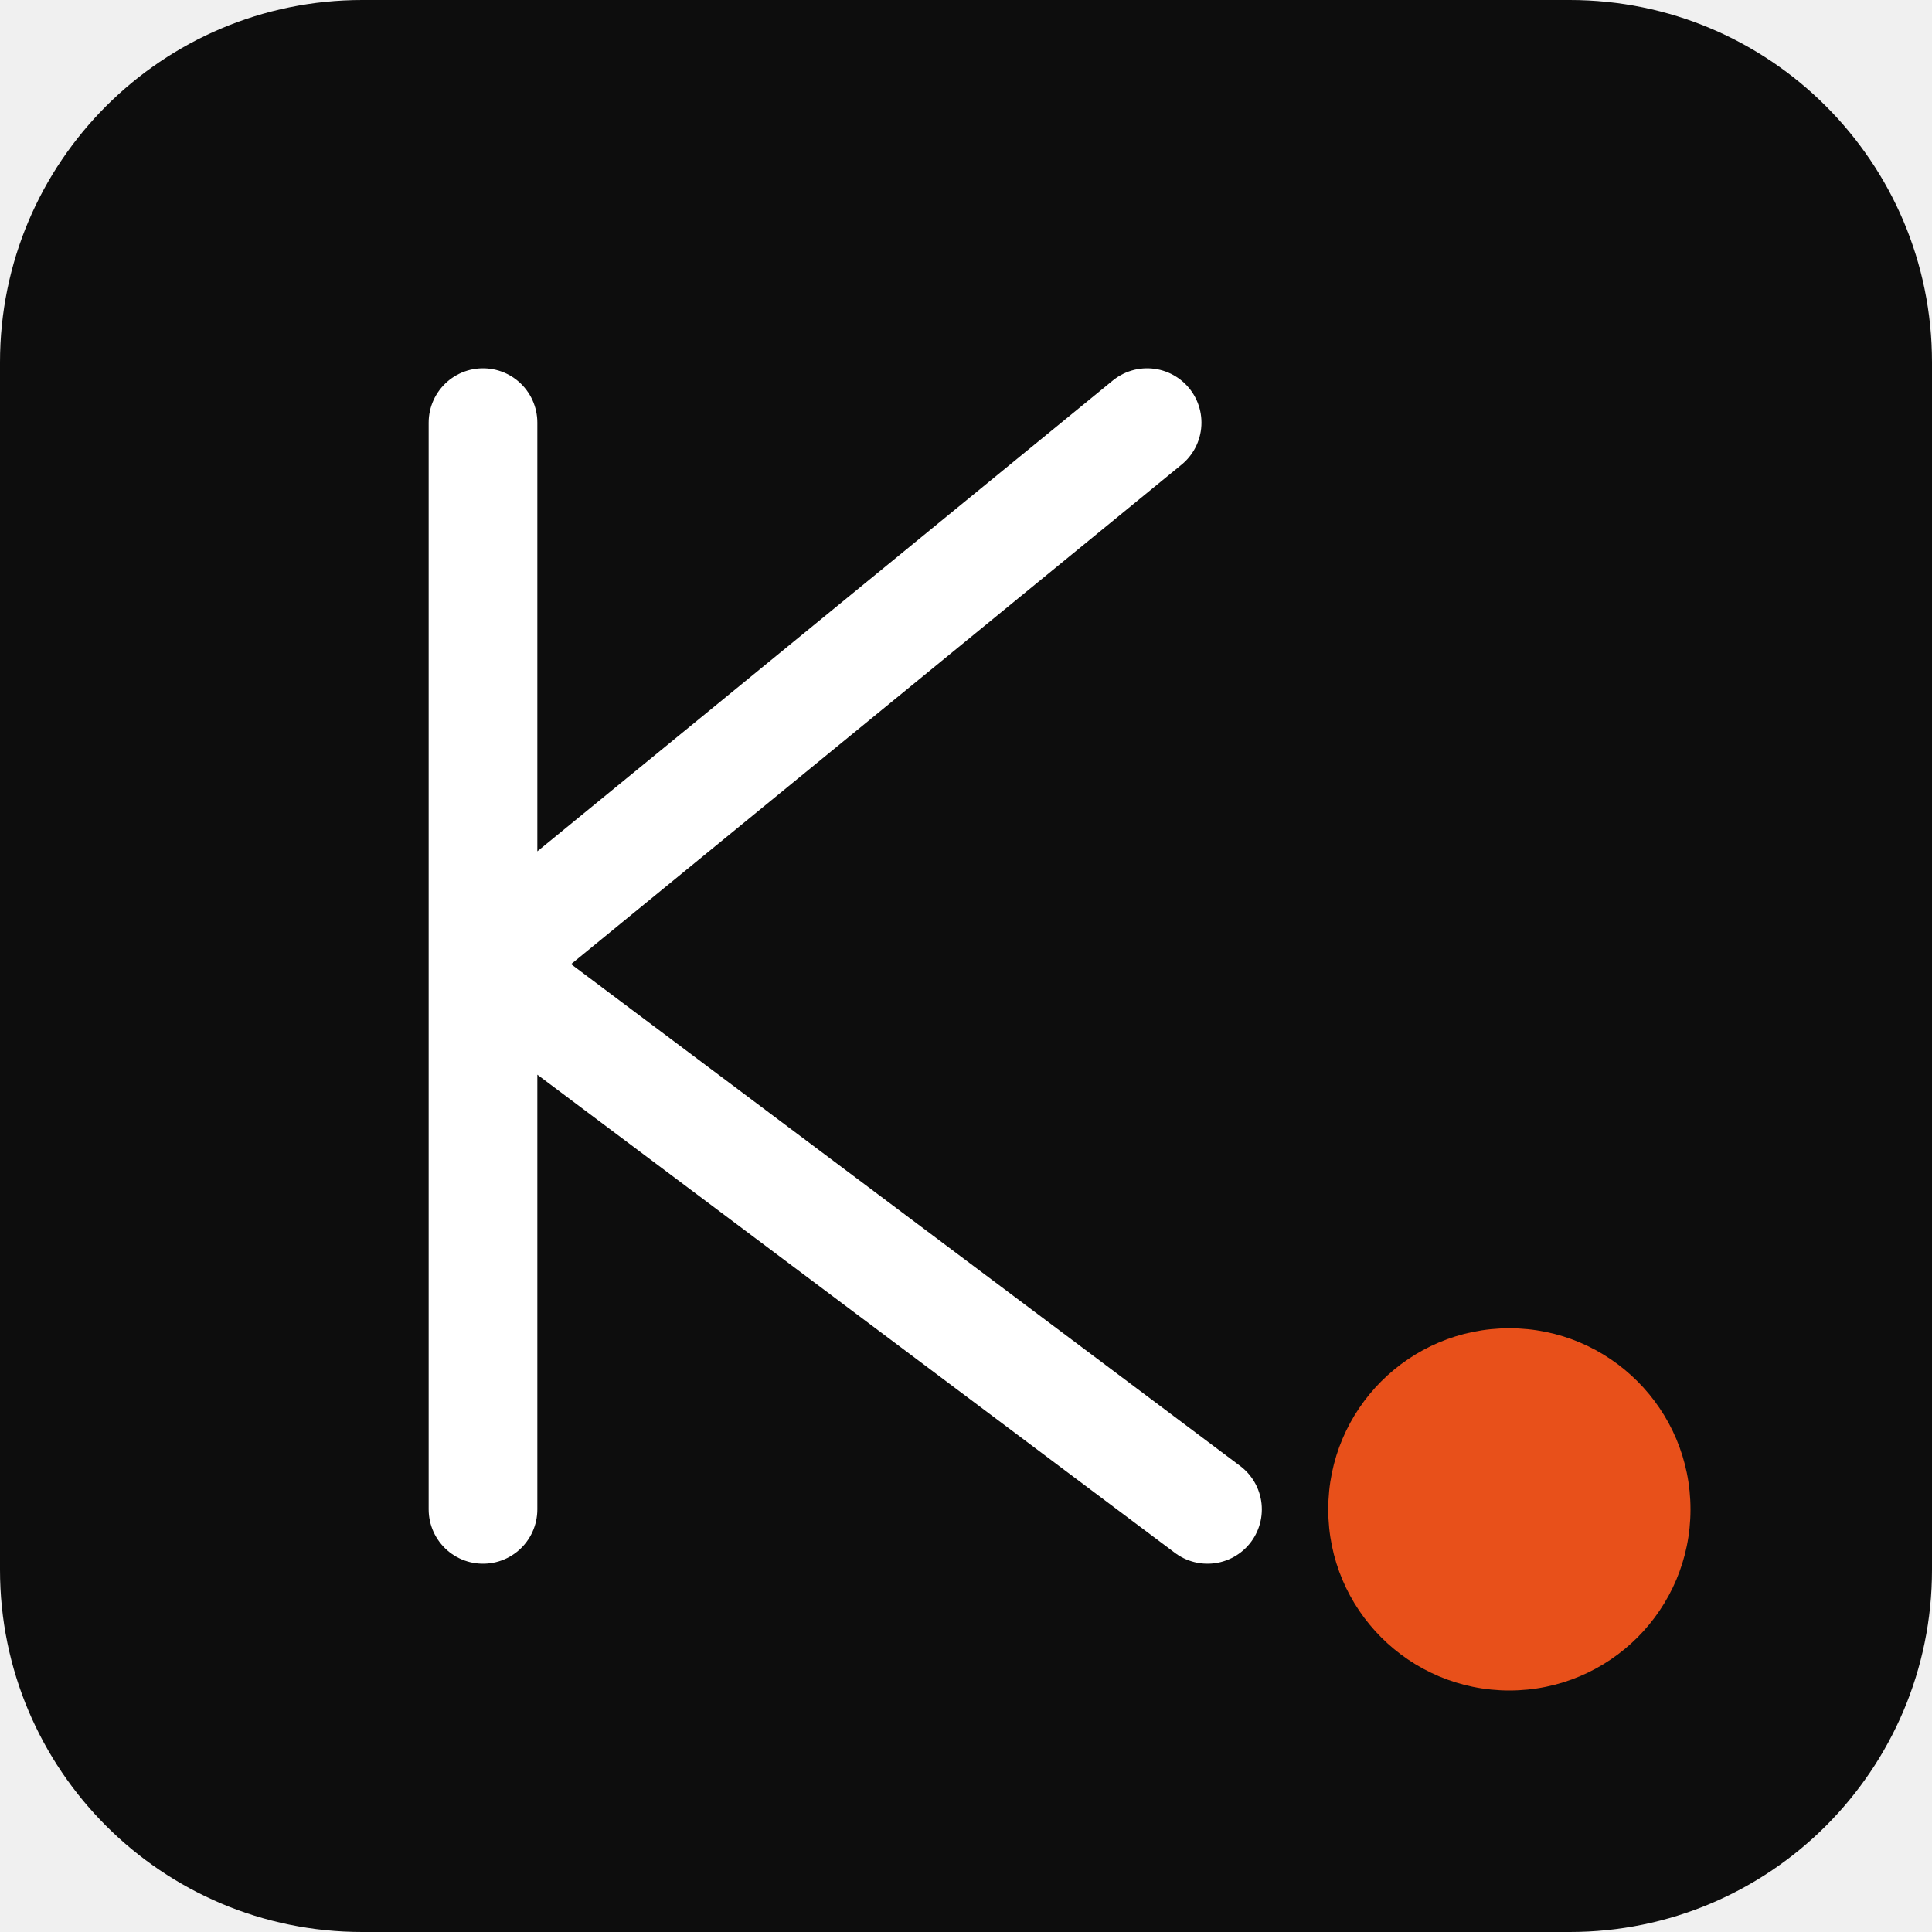
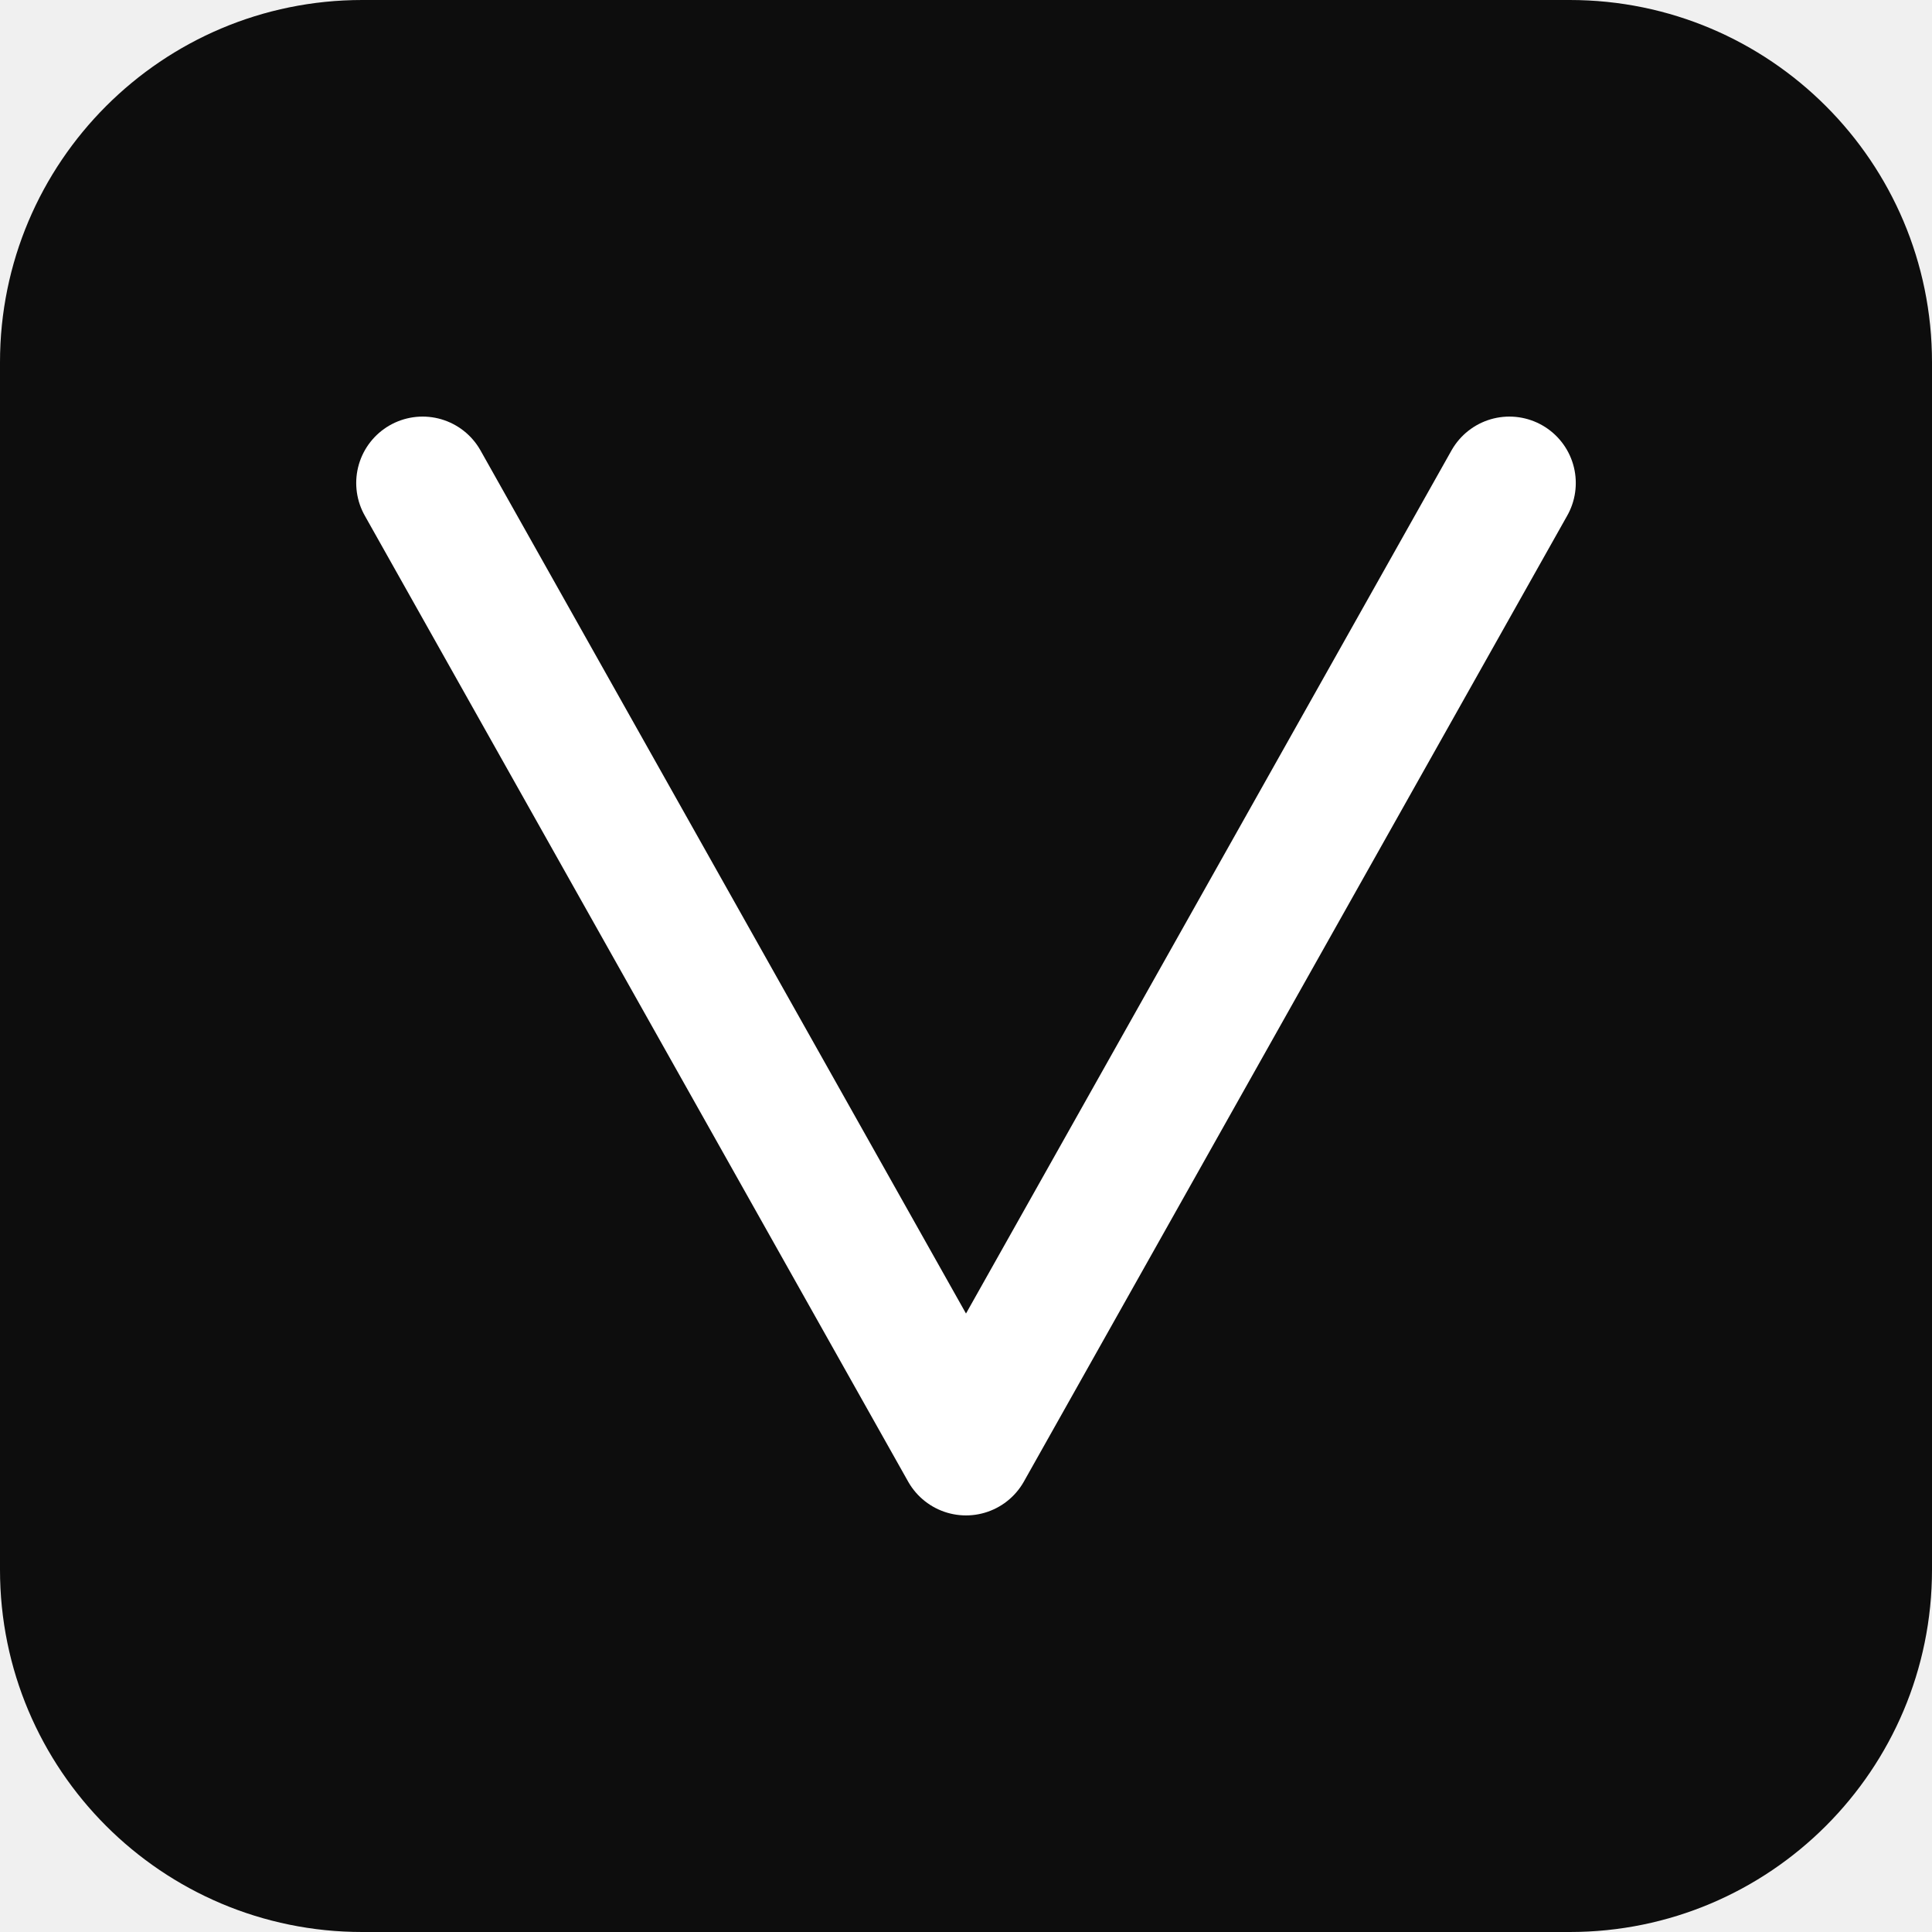
<svg xmlns="http://www.w3.org/2000/svg" viewBox="0 0 32 32" fill="none">
  <rect width="32" height="32" rx="6" fill="#0D0D0D" />
-   <path d="M8 7 L8 25 M8 16 L19 7 M8 16 L20 25" stroke="white" stroke-width="1.8" stroke-linecap="round" stroke-linejoin="round" />
-   <circle cx="25" cy="25" r="3" fill="#E8501A" />
+   <path d="M7 8 L16 24 L25 8" stroke="white" stroke-width="2.2" stroke-linecap="round" stroke-linejoin="round" fill="none" />
</svg>
